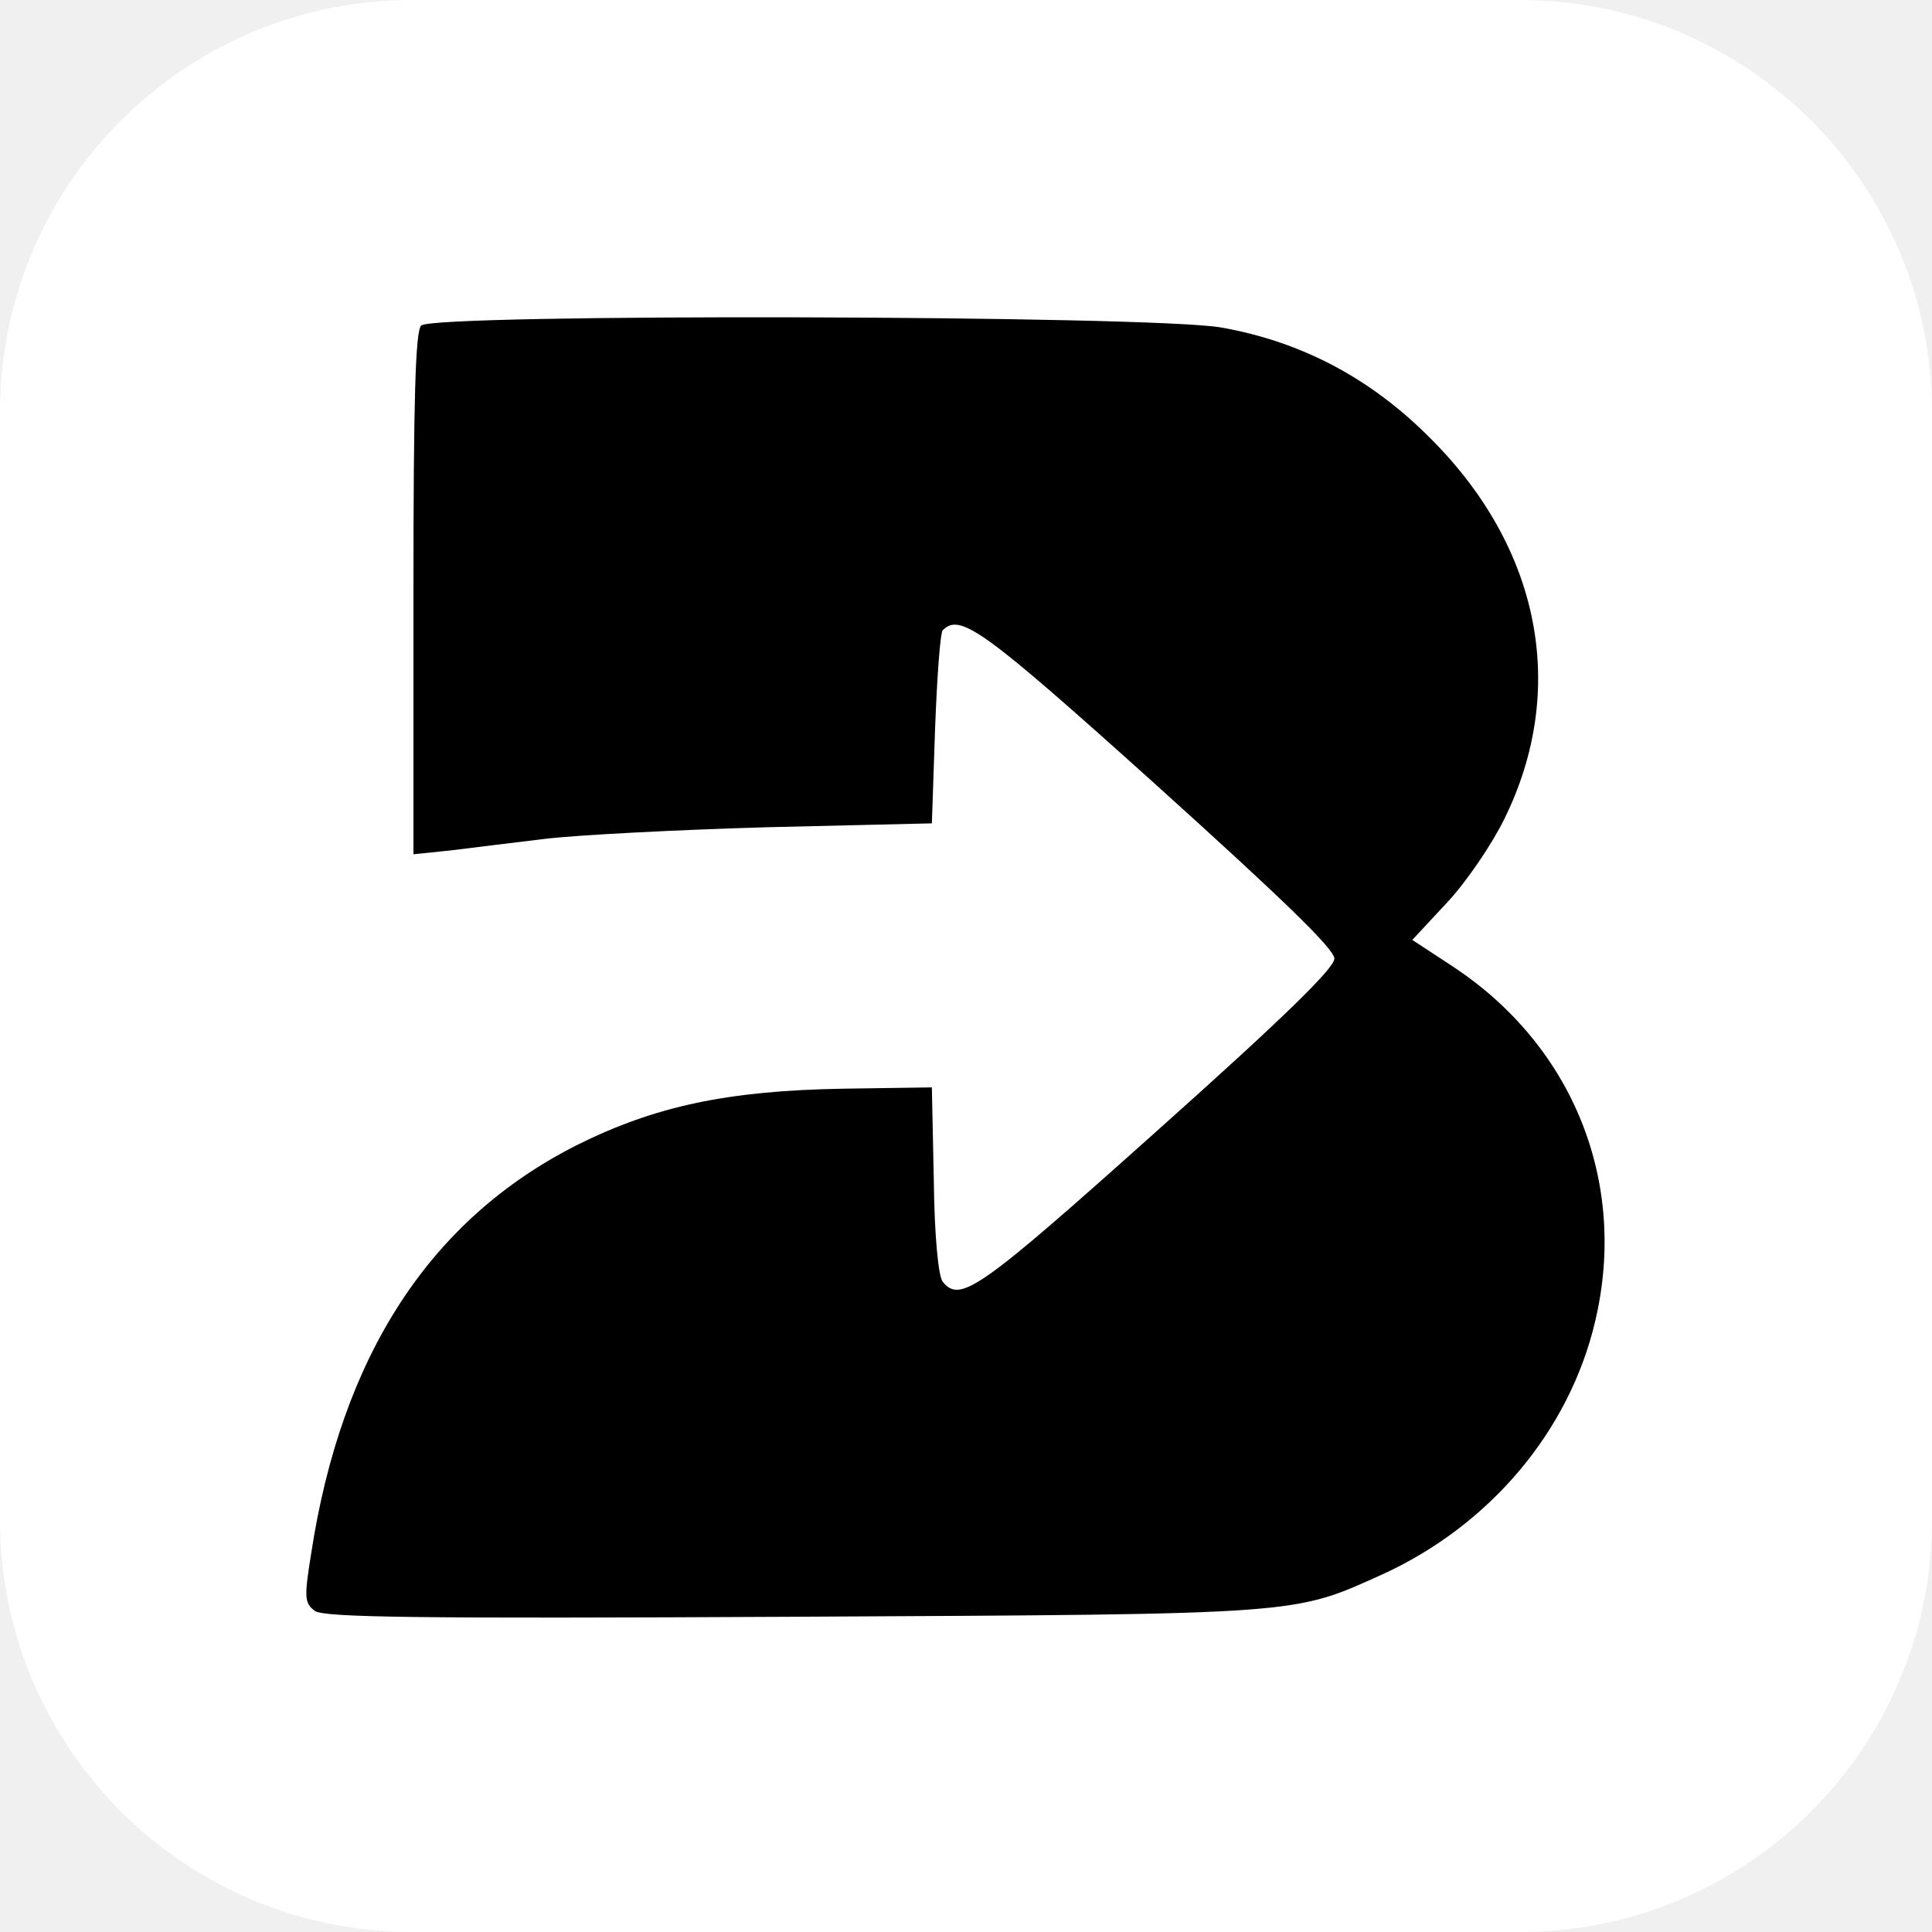
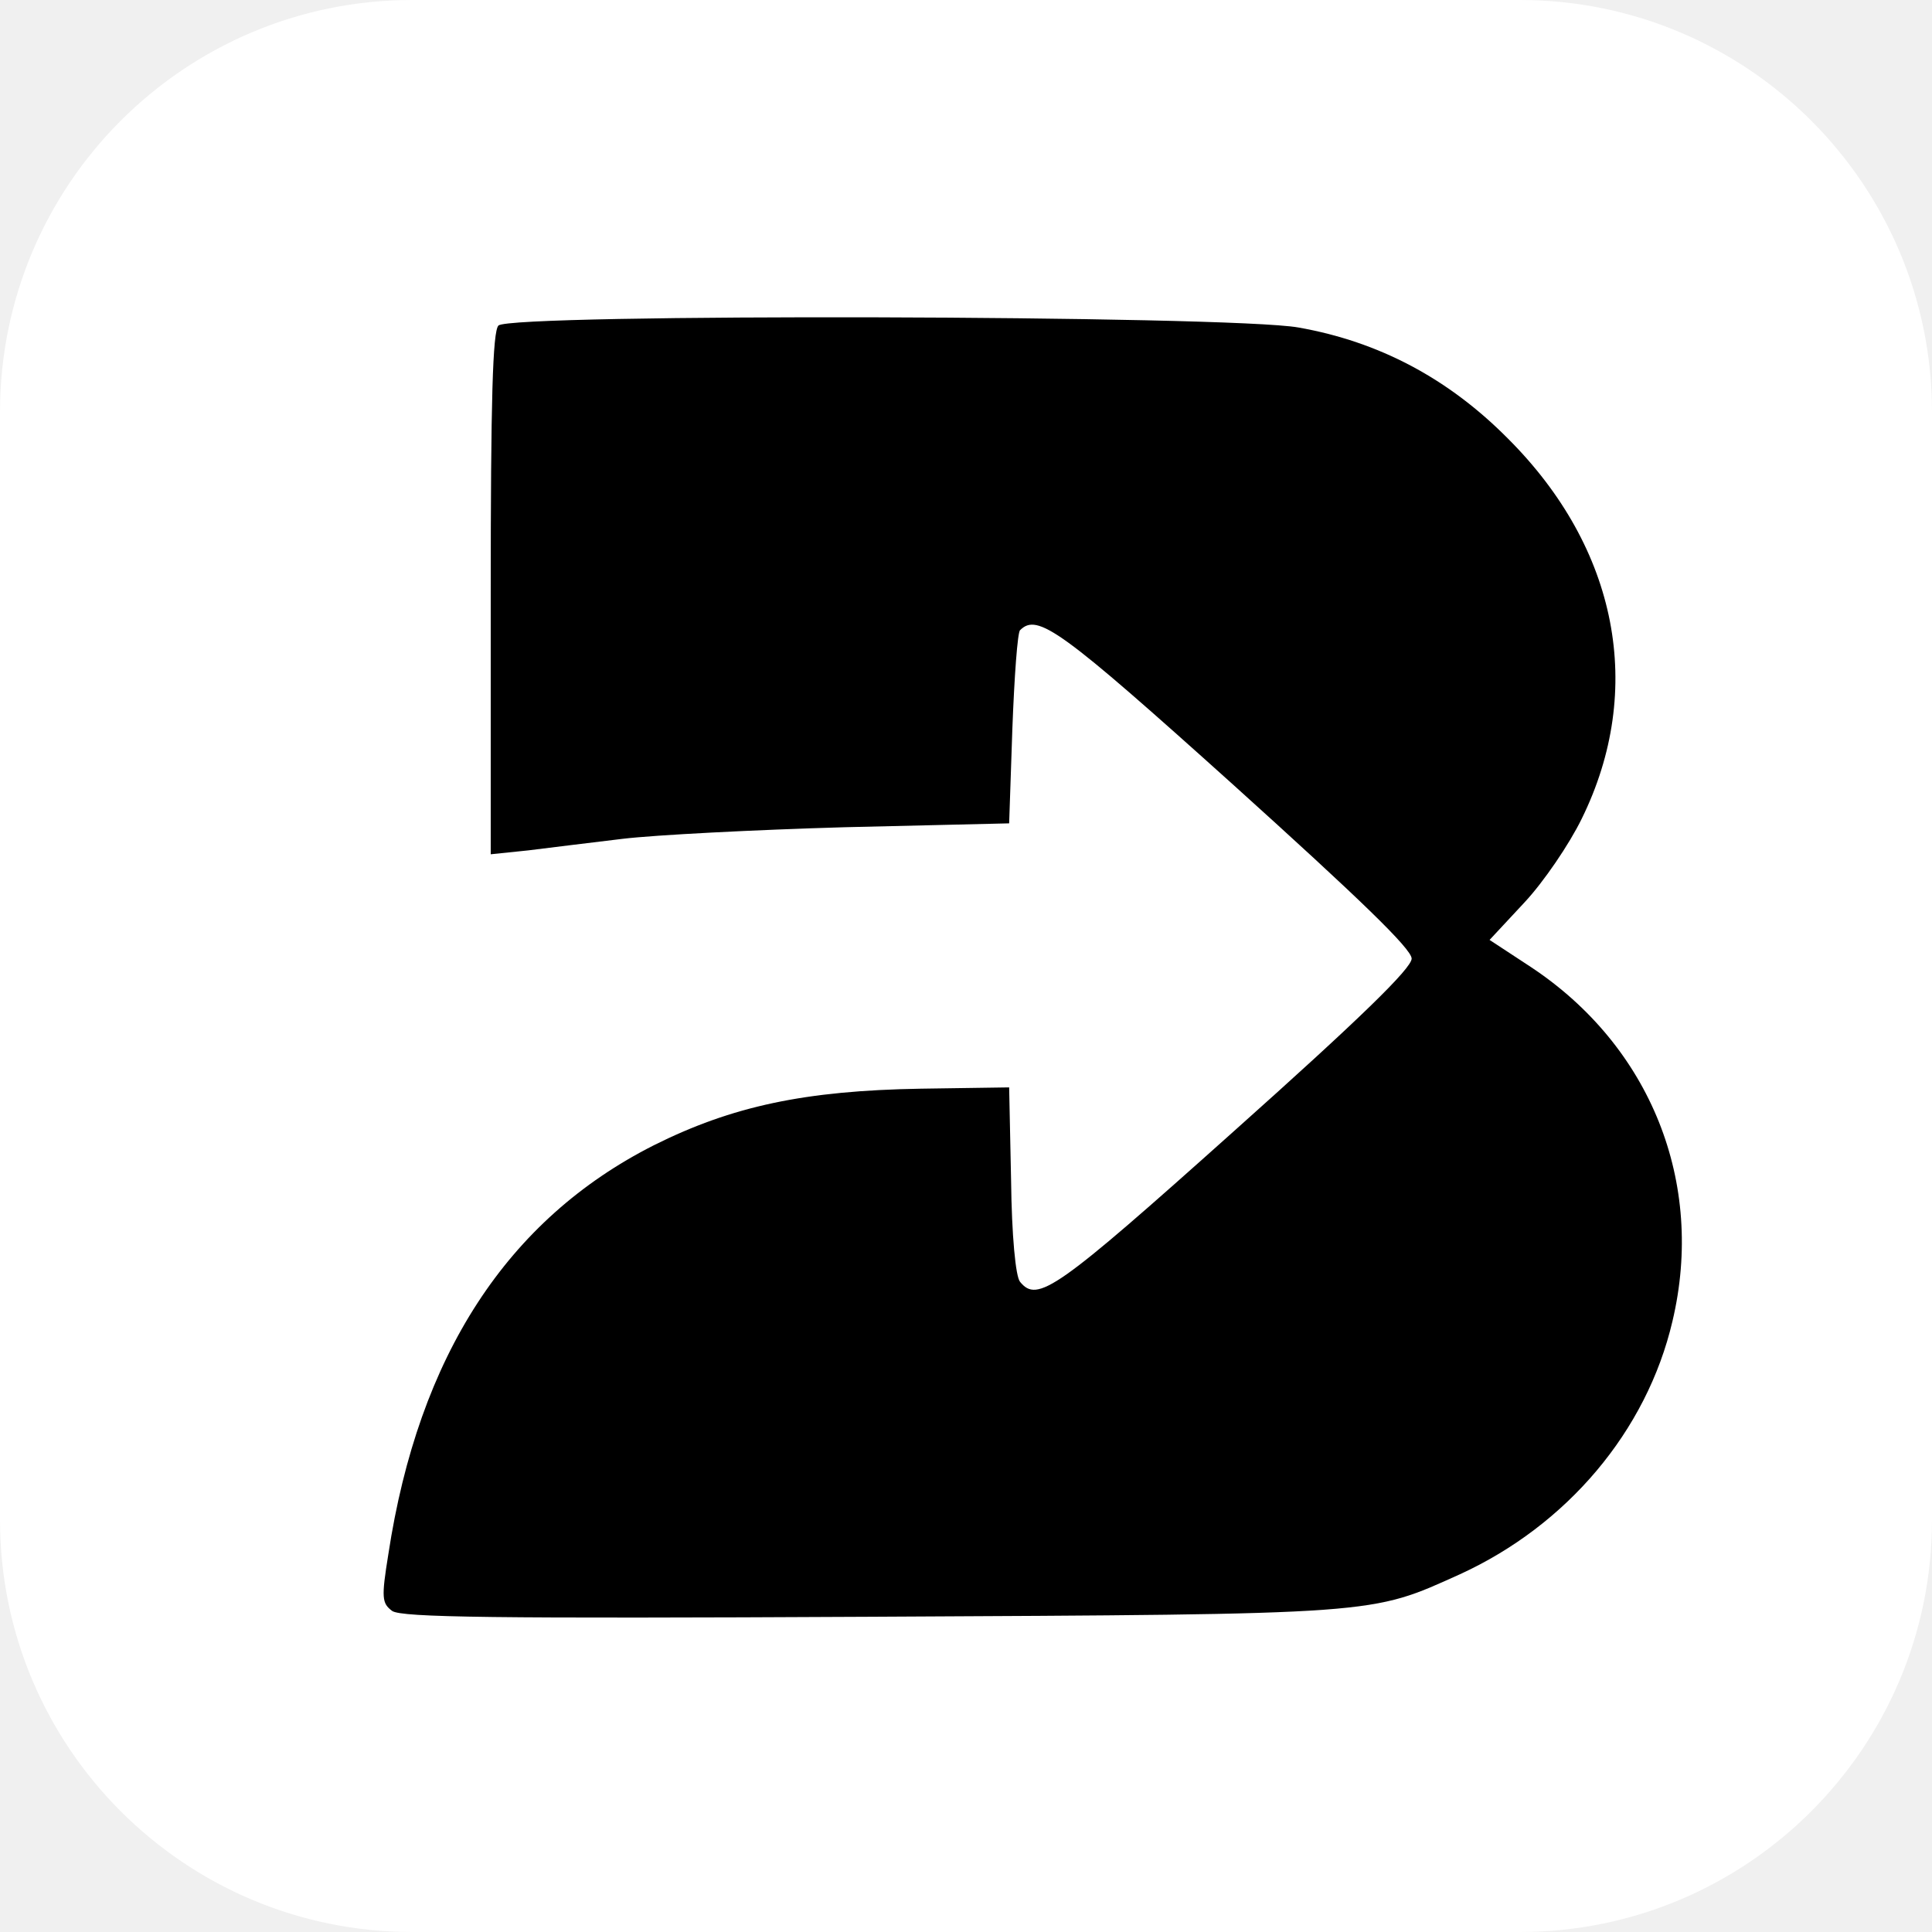
<svg xmlns="http://www.w3.org/2000/svg" version="1.0" width="100%" height="100%" viewBox="280.8 351.65 300 300" preserveAspectRatio="xMidYMid meet">
  <rect x="280.8" y="351.65" width="300" height="300" fill="#ffffff" rx="64" />
-   <g transform="translate(0,1024) scale(0.1,-0.1)" fill="#000000" stroke="none">
+   <g transform="translate(12,1024) scale(0.1,-0.1)" fill="#000000" stroke="none">
    <path d="M3462 6218 c-9 -9 -12 -115 -12 -416 l0 -405 58 6 c31 4 98 12 147 18 50 6 205 14 345 18 l255 6 5 147 c3 80 8 150 12 153 27 27 63 1 332 -241 195 -176 276 -254 276 -269 0 -15 -80 -93 -276 -268 -276 -247 -305 -267 -332 -234 -7 8 -13 72 -14 158 l-3 144 -137 -2 c-180 -3 -293 -27 -415 -88 -227 -115 -365 -326 -412 -635 -11 -68 -10 -76 6 -88 15 -10 155 -12 743 -9 795 4 775 3 915 66 166 76 290 222 330 393 51 215 -34 427 -220 550 l-64 42 54 58 c30 32 70 91 89 130 99 201 56 420 -114 590 -93 94 -201 151 -326 173 -107 19 -1223 22 -1242 3z" />
  </g>
</svg>
